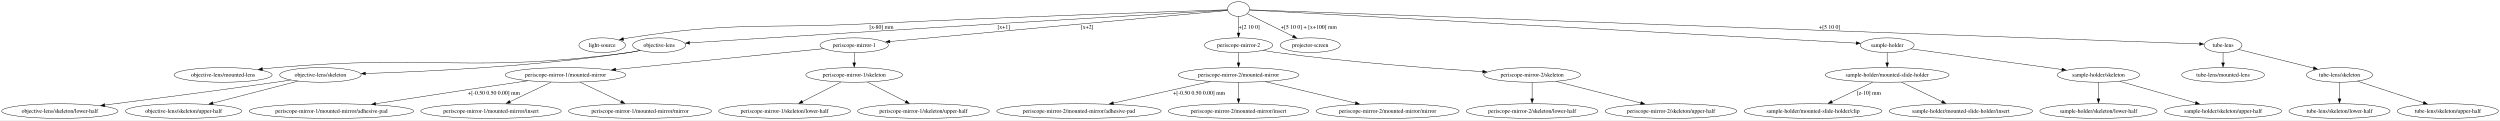
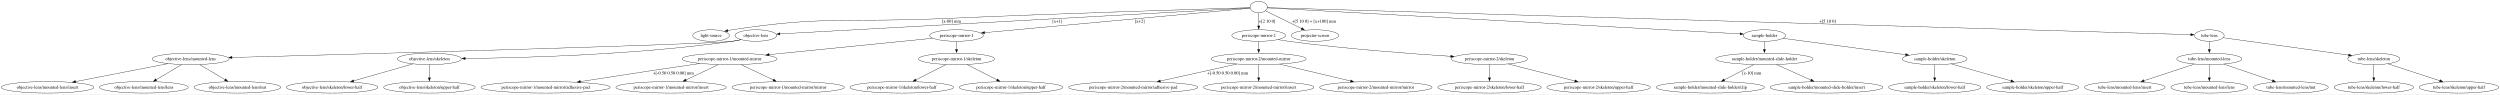
- <svg xmlns="http://www.w3.org/2000/svg" width="6140pt" height="295pt" viewBox="0.00 0.00 6140.17 294.60">
+ <svg xmlns="http://www.w3.org/2000/svg" width="7811pt" height="295pt" viewBox="0.00 0.00 7810.79 294.60">
  <g id="graph0" class="graph" transform="scale(1 1) rotate(0) translate(4 290.6)">
-     <polygon fill="white" stroke="none" points="-4,4 -4,-290.6 6136.17,-290.6 6136.17,4 -4,4" />
+     <polygon fill="white" stroke="none" points="-4,4 -4,-290.6 7806.79,-290.6 7806.79,4 -4,4" />
    <g id="node1" class="node">
-       <ellipse fill="none" stroke="black" cx="3037.97" cy="-268.6" rx="27" ry="18" />
+       <ellipse fill="none" stroke="black" cx="3928.59" cy="-268.6" rx="27" ry="18" />
    </g>
    <g id="node2" class="node">
-       <ellipse fill="none" stroke="black" cx="1474.97" cy="-179.8" rx="57.16" ry="18" />
-       <text text-anchor="middle" x="1474.97" y="-175.6" font-family="Times,serif" font-size="14.00">light-source</text>
+       <ellipse fill="none" stroke="black" cx="2217.59" cy="-179.8" rx="57.16" ry="18" />
+       <text text-anchor="middle" x="2217.59" y="-175.6" font-family="Times,serif" font-size="14.00">light-source</text>
    </g>
    <g id="edge1" class="edge">
-       <path fill="none" stroke="black" d="M3010.87,-266.76C2901.03,-263.29 2478.25,-249.56 2130.7,-232.6 1868.45,-219.81 1800.36,-238.47 1540.97,-197.8 1536.36,-197.08 1531.62,-196.18 1526.87,-195.17" />
-       <polygon fill="black" stroke="black" points="1527.91,-191.81 1517.38,-192.99 1526.34,-198.64 1527.91,-191.81" />
-       <text text-anchor="middle" x="2160.83" y="-220" font-family="Times,serif" font-size="14.00">[x-80] mm</text>
+       <path fill="none" stroke="black" d="M3901.41,-266.82C3785.41,-263.44 3320.28,-249.5 2938.32,-232.6 2647.2,-219.72 2571.61,-242.1 2283.59,-197.8 2278.98,-197.09 2274.23,-196.2 2269.49,-195.2" />
+       <polygon fill="black" stroke="black" points="2270.52,-191.84 2259.99,-193.03 2268.96,-198.67 2270.52,-191.84" />
+       <text text-anchor="middle" x="2968.46" y="-220" font-family="Times,serif" font-size="14.00">[x-80] mm</text>
    </g>
    <g id="node3" class="node">
-       <ellipse fill="none" stroke="black" cx="1614.97" cy="-179.8" rx="65.2" ry="18" />
-       <text text-anchor="middle" x="1614.97" y="-175.6" font-family="Times,serif" font-size="14.00">objective-lens</text>
+       <ellipse fill="none" stroke="black" cx="2357.59" cy="-179.8" rx="65.2" ry="18" />
+       <text text-anchor="middle" x="2357.59" y="-175.6" font-family="Times,serif" font-size="14.00">objective-lens</text>
    </g>
    <g id="edge2" class="edge">
-       <path fill="none" stroke="black" d="M3010.81,-266.03C2926.81,-261.15 2663.69,-245.83 2445.75,-232.6 2166.61,-215.65 1834.78,-194.73 1689.41,-185.52" />
-       <polygon fill="black" stroke="black" points="1689.73,-182.04 1679.53,-184.9 1689.28,-189.02 1689.73,-182.04" />
-       <text text-anchor="middle" x="2461.36" y="-220" font-family="Times,serif" font-size="14.00">[x+1]</text>
+       <path fill="none" stroke="black" d="M3901.65,-266.11C3723.85,-256.29 2717.28,-200.67 2432.59,-184.94" />
+       <polygon fill="black" stroke="black" points="2432.86,-181.45 2422.69,-184.4 2432.48,-188.44 2432.86,-181.45" />
+       <text text-anchor="middle" x="3299.41" y="-220" font-family="Times,serif" font-size="14.00">[x+1]</text>
+     </g>
+     <g id="node11" class="node">
+       <ellipse fill="none" stroke="black" cx="2984.59" cy="-179.8" rx="83.97" ry="18" />
+       <text text-anchor="middle" x="2984.59" y="-175.6" font-family="Times,serif" font-size="14.00">periscope-mirror-1</text>
+     </g>
+     <g id="edge3" class="edge">
+       <path fill="none" stroke="black" d="M3901.86,-265.14C3780.31,-253.97 3276.9,-207.68 3071.97,-188.83" />
+       <polygon fill="black" stroke="black" points="3072.45,-185.36 3062.18,-187.93 3071.81,-192.34 3072.45,-185.36" />
+       <text text-anchor="middle" x="3556.75" y="-220" font-family="Times,serif" font-size="14.00">[x+2]</text>
+     </g>
+     <g id="node19" class="node">
+       <ellipse fill="none" stroke="black" cx="3928.59" cy="-179.8" rx="83.97" ry="18" />
+       <text text-anchor="middle" x="3928.59" y="-175.6" font-family="Times,serif" font-size="14.00">periscope-mirror-2</text>
+     </g>
+     <g id="edge4" class="edge">
+       <path fill="none" stroke="black" d="M3928.59,-250.45C3928.59,-238.76 3928.59,-222.99 3928.59,-209.42" />
+       <polygon fill="black" stroke="black" points="3932.09,-209.72 3928.59,-199.72 3925.09,-209.72 3932.09,-209.72" />
+       <text text-anchor="middle" x="3954.7" y="-220" font-family="Times,serif" font-size="14.00">+[2 10 0]</text>
+     </g>
+     <g id="node27" class="node">
+       <ellipse fill="none" stroke="black" cx="4104.59" cy="-179.8" rx="73.77" ry="18" />
+       <text text-anchor="middle" x="4104.59" y="-175.6" font-family="Times,serif" font-size="14.00">projector-screen</text>
+     </g>
+     <g id="edge5" class="edge">
+       <path fill="none" stroke="black" d="M3949.82,-257.13C3977.69,-243.38 4027.26,-218.94 4062.79,-201.41" />
+       <polygon fill="black" stroke="black" points="4064.09,-204.68 4071.51,-197.11 4060.99,-198.4 4064.09,-204.68" />
+       <text text-anchor="middle" x="4101.16" y="-220" font-family="Times,serif" font-size="14.00">+[5 10 0] + [x+100] mm</text>
+     </g>
+     <g id="node28" class="node">
+       <ellipse fill="none" stroke="black" cx="5508.59" cy="-179.8" rx="66.28" ry="18" />
+       <text text-anchor="middle" x="5508.59" y="-175.6" font-family="Times,serif" font-size="14.00">sample-holder</text>
+     </g>
+     <g id="edge6" class="edge">
+       <path fill="none" stroke="black" d="M3955.68,-266.11C4134.49,-256.29 5146.7,-200.68 5433.1,-184.95" />
+       <polygon fill="black" stroke="black" points="5432.88,-188.46 5442.67,-184.42 5432.49,-181.48 5432.88,-188.46" />
+     </g>
+     <g id="node35" class="node">
+       <ellipse fill="none" stroke="black" cx="6898.59" cy="-179.8" rx="46.43" ry="18" />
+       <text text-anchor="middle" x="6898.59" y="-175.6" font-family="Times,serif" font-size="14.00">tube-lens</text>
+     </g>
+     <g id="edge7" class="edge">
+       <path fill="none" stroke="black" d="M3955.63,-266.81C4226.67,-258.89 6451.99,-193.85 6840.76,-182.49" />
+       <polygon fill="black" stroke="black" points="6840.84,-185.99 6850.73,-182.2 6840.63,-178.99 6840.84,-185.99" />
+       <text text-anchor="middle" x="5705.71" y="-220" font-family="Times,serif" font-size="14.00">+[5 10 0]</text>
+     </g>
+     <g id="node4" class="node">
+       <ellipse fill="none" stroke="black" cx="591.59" cy="-106.8" rx="120.45" ry="18" />
+       <text text-anchor="middle" x="591.59" y="-102.6" font-family="Times,serif" font-size="14.00">objective-lens/mounted-lens</text>
+     </g>
+     <g id="edge8" class="edge">
+       <path fill="none" stroke="black" d="M2311.26,-166.71C2302.14,-164.74 2292.61,-162.97 2283.59,-161.8 2206.56,-151.82 1102.69,-121.49 720.61,-111.23" />
+       <polygon fill="black" stroke="black" points="720.85,-107.74 710.76,-110.97 720.66,-114.74 720.85,-107.74" />
    </g>
    <g id="node8" class="node">
-       <ellipse fill="none" stroke="black" cx="2093.97" cy="-179.8" rx="83.97" ry="18" />
-       <text text-anchor="middle" x="2093.97" y="-175.6" font-family="Times,serif" font-size="14.00">periscope-mirror-1</text>
-     </g>
-     <g id="edge3" class="edge">
-       <path fill="none" stroke="black" d="M3011.23,-265.14C2889.69,-253.97 2386.28,-207.68 2181.34,-188.83" />
-       <polygon fill="black" stroke="black" points="2181.83,-185.36 2171.55,-187.93 2181.19,-192.34 2181.83,-185.36" />
-       <text text-anchor="middle" x="2666.13" y="-220" font-family="Times,serif" font-size="14.00">[x+2]</text>
+       <ellipse fill="none" stroke="black" cx="1337.59" cy="-106.8" rx="100.07" ry="18" />
+       <text text-anchor="middle" x="1337.59" y="-102.6" font-family="Times,serif" font-size="14.00">objective-lens/skeleton</text>
+     </g>
+     <g id="edge9" class="edge">
+       <path fill="none" stroke="black" d="M2310.84,-166.81C2301.84,-164.86 2292.46,-163.06 2283.59,-161.8 1984.19,-119.18 1626.95,-109.92 1449.34,-108.09" />
+       <polygon fill="black" stroke="black" points="1449.45,-104.59 1439.42,-108 1449.38,-111.59 1449.45,-104.59" />
+     </g>
+     <g id="node5" class="node">
+       <ellipse fill="none" stroke="black" cx="144.59" cy="-18" rx="144.59" ry="18" />
+       <text text-anchor="middle" x="144.59" y="-13.8" font-family="Times,serif" font-size="14.00">objective-lens/mounted-lens/insert</text>
+     </g>
+     <g id="edge10" class="edge">
+       <path fill="none" stroke="black" d="M520.27,-91.95C441.83,-76.72 315.78,-52.24 231.59,-35.9" />
+       <polygon fill="black" stroke="black" points="232.49,-32.5 222,-34.03 231.15,-39.37 232.49,-32.5" />
+     </g>
+     <g id="node6" class="node">
+       <ellipse fill="none" stroke="black" cx="445.59" cy="-18" rx="138.69" ry="18" />
+       <text text-anchor="middle" x="445.59" y="-13.8" font-family="Times,serif" font-size="14.00">objective-lens/mounted-lens/lens</text>
+     </g>
+     <g id="edge11" class="edge">
+       <path fill="none" stroke="black" d="M563.09,-88.86C540.48,-75.42 508.66,-56.5 483.83,-41.74" />
+       <polygon fill="black" stroke="black" points="485.7,-38.77 475.31,-36.67 482.12,-44.79 485.7,-38.77" />
+     </g>
+     <g id="node7" class="node">
+       <ellipse fill="none" stroke="black" cx="737.59" cy="-18" rx="135.47" ry="18" />
+       <text text-anchor="middle" x="737.59" y="-13.8" font-family="Times,serif" font-size="14.00">objective-lens/mounted-lens/nut</text>
+     </g>
+     <g id="edge12" class="edge">
+       <path fill="none" stroke="black" d="M620.08,-88.86C642.7,-75.42 674.52,-56.5 699.34,-41.74" />
+       <polygon fill="black" stroke="black" points="701.06,-44.79 707.86,-36.67 697.48,-38.77 701.06,-44.79" />
+     </g>
+     <g id="node9" class="node">
+       <ellipse fill="none" stroke="black" cx="1033.59" cy="-18" rx="142.97" ry="18" />
+       <text text-anchor="middle" x="1033.59" y="-13.8" font-family="Times,serif" font-size="14.00">objective-lens/skeleton/lower-half</text>
+     </g>
+     <g id="edge13" class="edge">
+       <path fill="none" stroke="black" d="M1285.67,-90.98C1234.56,-76.38 1156.27,-54.03 1100.51,-38.11" />
+       <polygon fill="black" stroke="black" points="1101.7,-34.81 1091.13,-35.43 1099.78,-41.54 1101.7,-34.81" />
+     </g>
+     <g id="node10" class="node">
+       <ellipse fill="none" stroke="black" cx="1337.59" cy="-18" rx="142.97" ry="18" />
+       <text text-anchor="middle" x="1337.59" y="-13.8" font-family="Times,serif" font-size="14.00">objective-lens/skeleton/upper-half</text>
+     </g>
+     <g id="edge14" class="edge">
+       <path fill="none" stroke="black" d="M1337.59,-88.65C1337.59,-76.96 1337.59,-61.19 1337.59,-47.62" />
+       <polygon fill="black" stroke="black" points="1341.09,-47.92 1337.59,-37.92 1334.09,-47.92 1341.09,-47.92" />
+     </g>
+     <g id="node12" class="node">
+       <ellipse fill="none" stroke="black" cx="2275.59" cy="-106.8" rx="148.33" ry="18" />
+       <text text-anchor="middle" x="2275.59" y="-102.6" font-family="Times,serif" font-size="14.00">periscope-mirror-1/mounted-mirror</text>
+     </g>
+     <g id="edge15" class="edge">
+       <path fill="none" stroke="black" d="M2909.72,-171.3C2787.95,-159.11 2545.81,-134.86 2398.52,-120.11" />
+       <polygon fill="black" stroke="black" points="2399.01,-116.64 2388.71,-119.13 2398.31,-123.61 2399.01,-116.64" />
    </g>
    <g id="node16" class="node">
-       <ellipse fill="none" stroke="black" cx="3037.97" cy="-179.8" rx="83.97" ry="18" />
-       <text text-anchor="middle" x="3037.97" y="-175.6" font-family="Times,serif" font-size="14.00">periscope-mirror-2</text>
-     </g>
-     <g id="edge4" class="edge">
-       <path fill="none" stroke="black" d="M3037.97,-250.45C3037.97,-238.76 3037.97,-222.99 3037.97,-209.42" />
-       <polygon fill="black" stroke="black" points="3041.47,-209.72 3037.97,-199.72 3034.47,-209.72 3041.47,-209.72" />
-       <text text-anchor="middle" x="3064.08" y="-220" font-family="Times,serif" font-size="14.00">+[2 10 0]</text>
+       <ellipse fill="none" stroke="black" cx="2984.59" cy="-106.8" rx="118.83" ry="18" />
+       <text text-anchor="middle" x="2984.59" y="-102.6" font-family="Times,serif" font-size="14.00">periscope-mirror-1/skeleton</text>
+     </g>
+     <g id="edge16" class="edge">
+       <path fill="none" stroke="black" d="M2984.59,-161.61C2984.59,-154.03 2984.59,-144.9 2984.59,-136.34" />
+       <polygon fill="black" stroke="black" points="2988.09,-136.34 2984.59,-126.34 2981.09,-136.34 2988.09,-136.34" />
+     </g>
+     <g id="node13" class="node">
+       <ellipse fill="none" stroke="black" cx="1700.59" cy="-18" rx="201.96" ry="18" />
+       <text text-anchor="middle" x="1700.59" y="-13.8" font-family="Times,serif" font-size="14.00">periscope-mirror-1/mounted-mirror/adhesive-pad</text>
+     </g>
+     <g id="edge17" class="edge">
+       <path fill="none" stroke="black" d="M2182.52,-92.39C2138.12,-85.95 2084.27,-78.06 2035.93,-70.8 1960.07,-59.4 1874.62,-46.2 1808.96,-35.97" />
+       <polygon fill="black" stroke="black" points="1809.69,-32.54 1799.27,-34.46 1808.61,-39.46 1809.69,-32.54" />
+       <text text-anchor="middle" x="2099.76" y="-58.2" font-family="Times,serif" font-size="14.00">+[-0.50 0.50 0.00] mm</text>
+     </g>
+     <g id="node14" class="node">
+       <ellipse fill="none" stroke="black" cx="2092.59" cy="-18" rx="172.47" ry="18" />
+       <text text-anchor="middle" x="2092.59" y="-13.8" font-family="Times,serif" font-size="14.00">periscope-mirror-1/mounted-mirror/insert</text>
+     </g>
+     <g id="edge18" class="edge">
+       <path fill="none" stroke="black" d="M2239.87,-88.86C2210.99,-75.16 2170.13,-55.78 2138.77,-40.9" />
+       <polygon fill="black" stroke="black" points="2140.43,-37.82 2129.9,-36.7 2137.43,-44.14 2140.43,-37.82" />
+     </g>
+     <g id="node15" class="node">
+       <ellipse fill="none" stroke="black" cx="2458.59" cy="-18" rx="175.69" ry="18" />
+       <text text-anchor="middle" x="2458.59" y="-13.8" font-family="Times,serif" font-size="14.00">periscope-mirror-1/mounted-mirror/mirror</text>
+     </g>
+     <g id="edge19" class="edge">
+       <path fill="none" stroke="black" d="M2311.31,-88.86C2340.18,-75.16 2381.05,-55.78 2412.41,-40.9" />
+       <polygon fill="black" stroke="black" points="2413.74,-44.14 2421.28,-36.7 2410.74,-37.82 2413.74,-44.14" />
+     </g>
+     <g id="node17" class="node">
+       <ellipse fill="none" stroke="black" cx="2813.59" cy="-18" rx="161.73" ry="18" />
+       <text text-anchor="middle" x="2813.59" y="-13.8" font-family="Times,serif" font-size="14.00">periscope-mirror-1/skeleton/lower-half</text>
+     </g>
+     <g id="edge20" class="edge">
+       <path fill="none" stroke="black" d="M2951.62,-89.06C2924.7,-75.4 2886.45,-55.99 2857.04,-41.06" />
+       <polygon fill="black" stroke="black" points="2858.89,-38.07 2848.39,-36.67 2855.72,-44.31 2858.89,-38.07" />
+     </g>
+     <g id="node18" class="node">
+       <ellipse fill="none" stroke="black" cx="3154.59" cy="-18" rx="161.73" ry="18" />
+       <text text-anchor="middle" x="3154.59" y="-13.8" font-family="Times,serif" font-size="14.00">periscope-mirror-1/skeleton/upper-half</text>
+     </g>
+     <g id="edge21" class="edge">
+       <path fill="none" stroke="black" d="M3017.37,-89.06C3044.12,-75.4 3082.15,-55.99 3111.39,-41.06" />
+       <polygon fill="black" stroke="black" points="3112.67,-44.33 3119.98,-36.67 3109.49,-38.1 3112.67,-44.33" />
+     </g>
+     <g id="node20" class="node">
+       <ellipse fill="none" stroke="black" cx="3928.59" cy="-106.8" rx="148.33" ry="18" />
+       <text text-anchor="middle" x="3928.59" y="-102.6" font-family="Times,serif" font-size="14.00">periscope-mirror-2/mounted-mirror</text>
+     </g>
+     <g id="edge22" class="edge">
+       <path fill="none" stroke="black" d="M3928.59,-161.61C3928.59,-154.03 3928.59,-144.9 3928.59,-136.34" />
+       <polygon fill="black" stroke="black" points="3932.09,-136.34 3928.59,-126.34 3925.09,-136.34 3932.09,-136.34" />
    </g>
    <g id="node24" class="node">
-       <ellipse fill="none" stroke="black" cx="3213.97" cy="-179.8" rx="73.77" ry="18" />
-       <text text-anchor="middle" x="3213.97" y="-175.6" font-family="Times,serif" font-size="14.00">projector-screen</text>
-     </g>
-     <g id="edge5" class="edge">
-       <path fill="none" stroke="black" d="M3059.2,-257.13C3087.07,-243.38 3136.63,-218.94 3172.17,-201.41" />
-       <polygon fill="black" stroke="black" points="3173.47,-204.68 3180.89,-197.11 3170.37,-198.4 3173.47,-204.68" />
-       <text text-anchor="middle" x="3210.54" y="-220" font-family="Times,serif" font-size="14.00">+[5 10 0] + [x+100] mm</text>
+       <ellipse fill="none" stroke="black" cx="4649.59" cy="-106.8" rx="118.83" ry="18" />
+       <text text-anchor="middle" x="4649.59" y="-102.6" font-family="Times,serif" font-size="14.00">periscope-mirror-2/skeleton</text>
+     </g>
+     <g id="edge23" class="edge">
+       <path fill="none" stroke="black" d="M3988.99,-166.9C3999.81,-165.01 4011.01,-163.22 4021.59,-161.8 4197.28,-138.24 4402.07,-122.88 4528.79,-114.77" />
+       <polygon fill="black" stroke="black" points="4528.78,-118.28 4538.54,-114.15 4528.34,-111.29 4528.78,-118.28" />
+     </g>
+     <g id="node21" class="node">
+       <ellipse fill="none" stroke="black" cx="3536.59" cy="-18" rx="201.96" ry="18" />
+       <text text-anchor="middle" x="3536.59" y="-13.8" font-family="Times,serif" font-size="14.00">periscope-mirror-2/mounted-mirror/adhesive-pad</text>
+     </g>
+     <g id="edge24" class="edge">
+       <path fill="none" stroke="black" d="M3859.41,-90.48C3792.85,-75.74 3692.11,-53.44 3620.9,-37.67" />
+       <polygon fill="black" stroke="black" points="3621.73,-34.27 3611.21,-35.52 3620.21,-41.1 3621.73,-34.27" />
+       <text text-anchor="middle" x="3831.53" y="-58.2" font-family="Times,serif" font-size="14.00">+[-0.50 0.50 0.00] mm</text>
+     </g>
+     <g id="node22" class="node">
+       <ellipse fill="none" stroke="black" cx="3928.59" cy="-18" rx="172.47" ry="18" />
+       <text text-anchor="middle" x="3928.59" y="-13.8" font-family="Times,serif" font-size="14.00">periscope-mirror-2/mounted-mirror/insert</text>
+     </g>
+     <g id="edge25" class="edge">
+       <path fill="none" stroke="black" d="M3928.59,-88.65C3928.59,-76.96 3928.59,-61.19 3928.59,-47.62" />
+       <polygon fill="black" stroke="black" points="3932.09,-47.92 3928.59,-37.92 3925.09,-47.92 3932.09,-47.92" />
+     </g>
+     <g id="node23" class="node">
+       <ellipse fill="none" stroke="black" cx="4294.59" cy="-18" rx="175.69" ry="18" />
+       <text text-anchor="middle" x="4294.59" y="-13.8" font-family="Times,serif" font-size="14.00">periscope-mirror-2/mounted-mirror/mirror</text>
+     </g>
+     <g id="edge26" class="edge">
+       <path fill="none" stroke="black" d="M3994.02,-90.28C4056.12,-75.55 4149.55,-53.4 4215.73,-37.7" />
+       <polygon fill="black" stroke="black" points="4216.54,-41.11 4225.46,-35.39 4214.92,-34.3 4216.54,-41.11" />
    </g>
    <g id="node25" class="node">
-       <ellipse fill="none" stroke="black" cx="4630.97" cy="-179.8" rx="66.28" ry="18" />
-       <text text-anchor="middle" x="4630.97" y="-175.6" font-family="Times,serif" font-size="14.00">sample-holder</text>
-     </g>
-     <g id="edge6" class="edge">
-       <path fill="none" stroke="black" d="M3064.95,-266.13C3244.39,-256.35 4266.89,-200.64 4555.26,-184.92" />
-       <polygon fill="black" stroke="black" points="4555.12,-188.44 4564.91,-184.4 4554.74,-181.45 4555.12,-188.44" />
+       <ellipse fill="none" stroke="black" cx="4649.59" cy="-18" rx="161.73" ry="18" />
+       <text text-anchor="middle" x="4649.59" y="-13.8" font-family="Times,serif" font-size="14.00">periscope-mirror-2/skeleton/lower-half</text>
+     </g>
+     <g id="edge27" class="edge">
+       <path fill="none" stroke="black" d="M4649.59,-88.65C4649.59,-76.96 4649.59,-61.19 4649.59,-47.62" />
+       <polygon fill="black" stroke="black" points="4653.09,-47.92 4649.59,-37.92 4646.09,-47.92 4653.09,-47.92" />
+     </g>
+     <g id="node26" class="node">
+       <ellipse fill="none" stroke="black" cx="4990.59" cy="-18" rx="161.73" ry="18" />
+       <text text-anchor="middle" x="4990.59" y="-13.8" font-family="Times,serif" font-size="14.00">periscope-mirror-2/skeleton/upper-half</text>
+     </g>
+     <g id="edge28" class="edge">
+       <path fill="none" stroke="black" d="M4708.6,-90.78C4766.32,-76.09 4854.41,-53.66 4916.75,-37.8" />
+       <polygon fill="black" stroke="black" points="4917.39,-41.24 4926.22,-35.39 4915.66,-34.46 4917.39,-41.24" />
+     </g>
+     <g id="node29" class="node">
+       <ellipse fill="none" stroke="black" cx="5508.59" cy="-106.8" rx="152.09" ry="18" />
+       <text text-anchor="middle" x="5508.59" y="-102.6" font-family="Times,serif" font-size="14.00">sample-holder/mounted-slide-holder</text>
+     </g>
+     <g id="edge29" class="edge">
+       <path fill="none" stroke="black" d="M5508.59,-161.61C5508.59,-154.03 5508.59,-144.9 5508.59,-136.34" />
+       <polygon fill="black" stroke="black" points="5512.09,-136.34 5508.59,-126.34 5505.09,-136.34 5512.09,-136.34" />
    </g>
    <g id="node32" class="node">
-       <ellipse fill="none" stroke="black" cx="5455.97" cy="-179.8" rx="46.43" ry="18" />
-       <text text-anchor="middle" x="5455.97" y="-175.6" font-family="Times,serif" font-size="14.00">tube-lens</text>
-     </g>
-     <g id="edge7" class="edge">
-       <path fill="none" stroke="black" d="M3065.12,-266.63C3304.77,-258.02 5057.78,-195.09 5398.63,-182.86" />
-       <polygon fill="black" stroke="black" points="5398.54,-186.36 5408.41,-182.51 5398.29,-179.37 5398.54,-186.36" />
-       <text text-anchor="middle" x="4489.65" y="-220" font-family="Times,serif" font-size="14.00">+[5 10 0]</text>
-     </g>
-     <g id="node4" class="node">
-       <ellipse fill="none" stroke="black" cx="543.97" cy="-106.8" rx="120.45" ry="18" />
-       <text text-anchor="middle" x="543.97" y="-102.6" font-family="Times,serif" font-size="14.00">objective-lens/mounted-lens</text>
-     </g>
-     <g id="edge8" class="edge">
-       <path fill="none" stroke="black" d="M1568.62,-166.79C1559.51,-164.81 1549.98,-163.02 1540.97,-161.8 1158.75,-110.18 1058.21,-158.06 673.97,-124.8 663,-123.85 651.53,-122.65 640.15,-121.33" />
-       <polygon fill="black" stroke="black" points="640.66,-117.87 630.32,-120.16 639.83,-124.82 640.66,-117.87" />
-     </g>
-     <g id="node5" class="node">
-       <ellipse fill="none" stroke="black" cx="782.97" cy="-106.8" rx="100.07" ry="18" />
-       <text text-anchor="middle" x="782.97" y="-102.6" font-family="Times,serif" font-size="14.00">objective-lens/skeleton</text>
-     </g>
-     <g id="edge9" class="edge">
-       <path fill="none" stroke="black" d="M1568.2,-166.91C1559.21,-164.95 1549.83,-163.13 1540.97,-161.8 1312.23,-127.59 1041.31,-114.91 893.24,-110.32" />
-       <polygon fill="black" stroke="black" points="893.54,-106.82 883.44,-110.02 893.32,-113.82 893.54,-106.82" />
-     </g>
-     <g id="node6" class="node">
-       <ellipse fill="none" stroke="black" cx="142.97" cy="-18" rx="142.97" ry="18" />
-       <text text-anchor="middle" x="142.97" y="-13.8" font-family="Times,serif" font-size="14.00">objective-lens/skeleton/lower-half</text>
-     </g>
-     <g id="edge10" class="edge">
-       <path fill="none" stroke="black" d="M709.63,-94.23C697.39,-92.37 684.83,-90.5 672.97,-88.8 527.89,-68.04 360.13,-46.33 252.87,-32.75" />
-       <polygon fill="black" stroke="black" points="253.58,-29.31 243.22,-31.52 252.7,-36.25 253.58,-29.31" />
-     </g>
-     <g id="node7" class="node">
-       <ellipse fill="none" stroke="black" cx="446.97" cy="-18" rx="142.97" ry="18" />
-       <text text-anchor="middle" x="446.97" y="-13.8" font-family="Times,serif" font-size="14.00">objective-lens/skeleton/upper-half</text>
-     </g>
-     <g id="edge11" class="edge">
-       <path fill="none" stroke="black" d="M727.48,-91.47C670.34,-76.7 581.04,-53.64 518.59,-37.5" />
-       <polygon fill="black" stroke="black" points="519.67,-34.17 509.11,-35.05 517.92,-40.95 519.67,-34.17" />
-     </g>
-     <g id="node9" class="node">
-       <ellipse fill="none" stroke="black" cx="1384.97" cy="-106.8" rx="148.33" ry="18" />
-       <text text-anchor="middle" x="1384.97" y="-102.6" font-family="Times,serif" font-size="14.00">periscope-mirror-1/mounted-mirror</text>
-     </g>
-     <g id="edge12" class="edge">
-       <path fill="none" stroke="black" d="M2019.1,-171.3C1897.33,-159.11 1655.19,-134.86 1507.89,-120.11" />
-       <polygon fill="black" stroke="black" points="1508.38,-116.64 1498.08,-119.13 1507.69,-123.61 1508.38,-116.64" />
-     </g>
-     <g id="node13" class="node">
-       <ellipse fill="none" stroke="black" cx="2093.97" cy="-106.8" rx="118.83" ry="18" />
-       <text text-anchor="middle" x="2093.97" y="-102.6" font-family="Times,serif" font-size="14.00">periscope-mirror-1/skeleton</text>
-     </g>
-     <g id="edge13" class="edge">
-       <path fill="none" stroke="black" d="M2093.97,-161.61C2093.97,-154.03 2093.97,-144.9 2093.97,-136.34" />
-       <polygon fill="black" stroke="black" points="2097.47,-136.34 2093.97,-126.34 2090.47,-136.34 2097.47,-136.34" />
-     </g>
-     <g id="node10" class="node">
-       <ellipse fill="none" stroke="black" cx="809.97" cy="-18" rx="201.96" ry="18" />
-       <text text-anchor="middle" x="809.97" y="-13.8" font-family="Times,serif" font-size="14.00">periscope-mirror-1/mounted-mirror/adhesive-pad</text>
-     </g>
-     <g id="edge14" class="edge">
-       <path fill="none" stroke="black" d="M1291.9,-92.39C1247.5,-85.95 1193.64,-78.06 1145.3,-70.8 1069.45,-59.4 984,-46.2 918.34,-35.97" />
-       <polygon fill="black" stroke="black" points="919.06,-32.54 908.65,-34.46 917.99,-39.46 919.06,-32.54" />
-       <text text-anchor="middle" x="1209.14" y="-58.2" font-family="Times,serif" font-size="14.00">+[-0.50 0.50 0.00] mm</text>
-     </g>
-     <g id="node11" class="node">
-       <ellipse fill="none" stroke="black" cx="1201.97" cy="-18" rx="172.47" ry="18" />
-       <text text-anchor="middle" x="1201.97" y="-13.8" font-family="Times,serif" font-size="14.00">periscope-mirror-1/mounted-mirror/insert</text>
-     </g>
-     <g id="edge15" class="edge">
-       <path fill="none" stroke="black" d="M1349.25,-88.86C1320.37,-75.16 1279.51,-55.78 1248.15,-40.9" />
-       <polygon fill="black" stroke="black" points="1249.81,-37.82 1239.27,-36.7 1246.81,-44.14 1249.81,-37.82" />
-     </g>
-     <g id="node12" class="node">
-       <ellipse fill="none" stroke="black" cx="1567.97" cy="-18" rx="175.69" ry="18" />
-       <text text-anchor="middle" x="1567.97" y="-13.8" font-family="Times,serif" font-size="14.00">periscope-mirror-1/mounted-mirror/mirror</text>
-     </g>
-     <g id="edge16" class="edge">
-       <path fill="none" stroke="black" d="M1420.68,-88.86C1449.56,-75.16 1490.42,-55.78 1521.79,-40.9" />
-       <polygon fill="black" stroke="black" points="1523.12,-44.14 1530.66,-36.7 1520.12,-37.82 1523.12,-44.14" />
-     </g>
-     <g id="node14" class="node">
-       <ellipse fill="none" stroke="black" cx="1922.97" cy="-18" rx="161.73" ry="18" />
-       <text text-anchor="middle" x="1922.97" y="-13.8" font-family="Times,serif" font-size="14.00">periscope-mirror-1/skeleton/lower-half</text>
-     </g>
-     <g id="edge17" class="edge">
-       <path fill="none" stroke="black" d="M2061,-89.06C2034.08,-75.4 1995.83,-55.99 1966.42,-41.06" />
-       <polygon fill="black" stroke="black" points="1968.27,-38.07 1957.77,-36.67 1965.1,-44.31 1968.27,-38.07" />
-     </g>
-     <g id="node15" class="node">
-       <ellipse fill="none" stroke="black" cx="2263.97" cy="-18" rx="161.73" ry="18" />
-       <text text-anchor="middle" x="2263.97" y="-13.8" font-family="Times,serif" font-size="14.00">periscope-mirror-1/skeleton/upper-half</text>
-     </g>
-     <g id="edge18" class="edge">
-       <path fill="none" stroke="black" d="M2126.74,-89.06C2153.5,-75.4 2191.53,-55.99 2220.77,-41.06" />
-       <polygon fill="black" stroke="black" points="2222.05,-44.33 2229.36,-36.67 2218.86,-38.1 2222.05,-44.33" />
-     </g>
-     <g id="node17" class="node">
-       <ellipse fill="none" stroke="black" cx="3037.97" cy="-106.8" rx="148.33" ry="18" />
-       <text text-anchor="middle" x="3037.97" y="-102.6" font-family="Times,serif" font-size="14.00">periscope-mirror-2/mounted-mirror</text>
-     </g>
-     <g id="edge19" class="edge">
-       <path fill="none" stroke="black" d="M3037.97,-161.61C3037.97,-154.03 3037.97,-144.9 3037.97,-136.34" />
-       <polygon fill="black" stroke="black" points="3041.47,-136.34 3037.97,-126.34 3034.47,-136.34 3041.47,-136.34" />
-     </g>
-     <g id="node21" class="node">
-       <ellipse fill="none" stroke="black" cx="3758.97" cy="-106.8" rx="118.83" ry="18" />
-       <text text-anchor="middle" x="3758.97" y="-102.6" font-family="Times,serif" font-size="14.00">periscope-mirror-2/skeleton</text>
-     </g>
-     <g id="edge20" class="edge">
-       <path fill="none" stroke="black" d="M3098.37,-166.9C3109.19,-165.01 3120.39,-163.22 3130.97,-161.8 3306.66,-138.24 3511.45,-122.88 3638.17,-114.77" />
-       <polygon fill="black" stroke="black" points="3638.16,-118.28 3647.92,-114.15 3637.71,-111.29 3638.16,-118.28" />
-     </g>
-     <g id="node18" class="node">
-       <ellipse fill="none" stroke="black" cx="2645.97" cy="-18" rx="201.96" ry="18" />
-       <text text-anchor="middle" x="2645.97" y="-13.8" font-family="Times,serif" font-size="14.00">periscope-mirror-2/mounted-mirror/adhesive-pad</text>
-     </g>
-     <g id="edge21" class="edge">
-       <path fill="none" stroke="black" d="M2968.79,-90.48C2902.23,-75.74 2801.49,-53.44 2730.27,-37.67" />
-       <polygon fill="black" stroke="black" points="2731.11,-34.27 2720.59,-35.52 2729.59,-41.1 2731.11,-34.27" />
-       <text text-anchor="middle" x="2940.91" y="-58.2" font-family="Times,serif" font-size="14.00">+[-0.50 0.50 0.00] mm</text>
-     </g>
-     <g id="node19" class="node">
-       <ellipse fill="none" stroke="black" cx="3037.97" cy="-18" rx="172.47" ry="18" />
-       <text text-anchor="middle" x="3037.97" y="-13.8" font-family="Times,serif" font-size="14.00">periscope-mirror-2/mounted-mirror/insert</text>
-     </g>
-     <g id="edge22" class="edge">
-       <path fill="none" stroke="black" d="M3037.97,-88.65C3037.97,-76.96 3037.97,-61.19 3037.97,-47.62" />
-       <polygon fill="black" stroke="black" points="3041.47,-47.92 3037.97,-37.92 3034.47,-47.92 3041.47,-47.92" />
-     </g>
-     <g id="node20" class="node">
-       <ellipse fill="none" stroke="black" cx="3403.97" cy="-18" rx="175.69" ry="18" />
-       <text text-anchor="middle" x="3403.97" y="-13.8" font-family="Times,serif" font-size="14.00">periscope-mirror-2/mounted-mirror/mirror</text>
-     </g>
-     <g id="edge23" class="edge">
-       <path fill="none" stroke="black" d="M3103.4,-90.28C3165.5,-75.55 3258.93,-53.4 3325.11,-37.7" />
-       <polygon fill="black" stroke="black" points="3325.92,-41.11 3334.84,-35.39 3324.3,-34.3 3325.92,-41.11" />
-     </g>
-     <g id="node22" class="node">
-       <ellipse fill="none" stroke="black" cx="3758.97" cy="-18" rx="161.73" ry="18" />
-       <text text-anchor="middle" x="3758.97" y="-13.8" font-family="Times,serif" font-size="14.00">periscope-mirror-2/skeleton/lower-half</text>
-     </g>
-     <g id="edge24" class="edge">
-       <path fill="none" stroke="black" d="M3758.97,-88.65C3758.97,-76.96 3758.97,-61.19 3758.97,-47.62" />
-       <polygon fill="black" stroke="black" points="3762.47,-47.92 3758.97,-37.92 3755.47,-47.92 3762.47,-47.92" />
-     </g>
-     <g id="node23" class="node">
-       <ellipse fill="none" stroke="black" cx="4099.97" cy="-18" rx="161.73" ry="18" />
-       <text text-anchor="middle" x="4099.97" y="-13.8" font-family="Times,serif" font-size="14.00">periscope-mirror-2/skeleton/upper-half</text>
-     </g>
-     <g id="edge25" class="edge">
-       <path fill="none" stroke="black" d="M3817.97,-90.78C3875.7,-76.09 3963.78,-53.66 4026.12,-37.8" />
-       <polygon fill="black" stroke="black" points="4026.77,-41.24 4035.6,-35.39 4025.04,-34.46 4026.77,-41.24" />
-     </g>
-     <g id="node26" class="node">
-       <ellipse fill="none" stroke="black" cx="4630.97" cy="-106.8" rx="152.09" ry="18" />
-       <text text-anchor="middle" x="4630.97" y="-102.6" font-family="Times,serif" font-size="14.00">sample-holder/mounted-slide-holder</text>
-     </g>
-     <g id="edge26" class="edge">
-       <path fill="none" stroke="black" d="M4630.97,-161.61C4630.97,-154.03 4630.97,-144.9 4630.97,-136.34" />
-       <polygon fill="black" stroke="black" points="4634.47,-136.34 4630.97,-126.34 4627.47,-136.34 4634.47,-136.34" />
-     </g>
-     <g id="node29" class="node">
-       <ellipse fill="none" stroke="black" cx="5149.97" cy="-106.8" rx="101.14" ry="18" />
-       <text text-anchor="middle" x="5149.97" y="-102.6" font-family="Times,serif" font-size="14.00">sample-holder/skeleton</text>
-     </g>
-     <g id="edge27" class="edge">
-       <path fill="none" stroke="black" d="M4689.24,-170.83C4779.56,-158.47 4954,-134.61 5060.4,-120.05" />
-       <polygon fill="black" stroke="black" points="5060.82,-123.53 5070.26,-118.7 5059.88,-116.59 5060.82,-123.53" />
-     </g>
-     <g id="node27" class="node">
-       <ellipse fill="none" stroke="black" cx="4448.97" cy="-18" rx="169.26" ry="18" />
-       <text text-anchor="middle" x="4448.97" y="-13.8" font-family="Times,serif" font-size="14.00">sample-holder/mounted-slide-holder/clip</text>
-     </g>
-     <g id="edge28" class="edge">
-       <path fill="none" stroke="black" d="M4595.44,-88.86C4566.72,-75.16 4526.08,-55.78 4494.89,-40.9" />
-       <polygon fill="black" stroke="black" points="4496.61,-37.84 4486.08,-36.7 4493.6,-44.16 4496.61,-37.84" />
-       <text text-anchor="middle" x="4586.01" y="-58.2" font-family="Times,serif" font-size="14.00">[z-10] mm</text>
-     </g>
-     <g id="node28" class="node">
-       <ellipse fill="none" stroke="black" cx="4811.97" cy="-18" rx="176.23" ry="18" />
-       <text text-anchor="middle" x="4811.97" y="-13.8" font-family="Times,serif" font-size="14.00">sample-holder/mounted-slide-holder/insert</text>
-     </g>
-     <g id="edge29" class="edge">
-       <path fill="none" stroke="black" d="M4666.29,-88.86C4694.86,-75.16 4735.27,-55.78 4766.29,-40.9" />
-       <polygon fill="black" stroke="black" points="4767.55,-44.18 4775.05,-36.7 4764.52,-37.87 4767.55,-44.18" />
+       <ellipse fill="none" stroke="black" cx="6040.59" cy="-106.8" rx="101.14" ry="18" />
+       <text text-anchor="middle" x="6040.59" y="-102.6" font-family="Times,serif" font-size="14.00">sample-holder/skeleton</text>
+     </g>
+     <g id="edge30" class="edge">
+       <path fill="none" stroke="black" d="M5567.04,-171C5659.59,-158.65 5840.55,-134.5 5950,-119.89" />
+       <polygon fill="black" stroke="black" points="5950.4,-123.37 5959.85,-118.58 5949.47,-116.43 5950.4,-123.37" />
    </g>
    <g id="node30" class="node">
-       <ellipse fill="none" stroke="black" cx="5149.97" cy="-18" rx="144.04" ry="18" />
-       <text text-anchor="middle" x="5149.97" y="-13.8" font-family="Times,serif" font-size="14.00">sample-holder/skeleton/lower-half</text>
-     </g>
-     <g id="edge30" class="edge">
-       <path fill="none" stroke="black" d="M5149.97,-88.65C5149.97,-76.96 5149.97,-61.19 5149.97,-47.62" />
-       <polygon fill="black" stroke="black" points="5153.47,-47.92 5149.97,-37.92 5146.47,-47.92 5153.47,-47.92" />
+       <ellipse fill="none" stroke="black" cx="5339.59" cy="-18" rx="169.26" ry="18" />
+       <text text-anchor="middle" x="5339.59" y="-13.8" font-family="Times,serif" font-size="14.00">sample-holder/mounted-slide-holder/clip</text>
+     </g>
+     <g id="edge31" class="edge">
+       <path fill="none" stroke="black" d="M5475.6,-88.86C5449.17,-75.28 5411.85,-56.12 5382.99,-41.29" />
+       <polygon fill="black" stroke="black" points="5384.62,-38.19 5374.13,-36.74 5381.42,-44.42 5384.62,-38.19" />
+       <text text-anchor="middle" x="5468.96" y="-58.2" font-family="Times,serif" font-size="14.00">[z-10] mm</text>
    </g>
    <g id="node31" class="node">
-       <ellipse fill="none" stroke="black" cx="5455.97" cy="-18" rx="144.04" ry="18" />
-       <text text-anchor="middle" x="5455.97" y="-13.8" font-family="Times,serif" font-size="14.00">sample-holder/skeleton/upper-half</text>
-     </g>
-     <g id="edge31" class="edge">
-       <path fill="none" stroke="black" d="M5202.22,-90.98C5253.67,-76.38 5332.48,-54.03 5388.61,-38.11" />
-       <polygon fill="black" stroke="black" points="5389.39,-41.52 5398.06,-35.43 5387.48,-34.79 5389.39,-41.52" />
+       <ellipse fill="none" stroke="black" cx="5702.59" cy="-18" rx="176.23" ry="18" />
+       <text text-anchor="middle" x="5702.59" y="-13.8" font-family="Times,serif" font-size="14.00">sample-holder/mounted-slide-holder/insert</text>
+     </g>
+     <g id="edge32" class="edge">
+       <path fill="none" stroke="black" d="M5545.99,-89.06C5576.79,-75.28 5620.68,-55.65 5654.16,-40.67" />
+       <polygon fill="black" stroke="black" points="5655.56,-43.88 5663.25,-36.6 5652.7,-37.49 5655.56,-43.88" />
    </g>
    <g id="node33" class="node">
-       <ellipse fill="none" stroke="black" cx="5455.97" cy="-106.8" rx="101.68" ry="18" />
-       <text text-anchor="middle" x="5455.97" y="-102.6" font-family="Times,serif" font-size="14.00">tube-lens/mounted-lens</text>
-     </g>
-     <g id="edge32" class="edge">
-       <path fill="none" stroke="black" d="M5455.97,-161.61C5455.97,-154.03 5455.97,-144.9 5455.97,-136.34" />
-       <polygon fill="black" stroke="black" points="5459.47,-136.34 5455.97,-126.34 5452.47,-136.34 5459.47,-136.34" />
+       <ellipse fill="none" stroke="black" cx="6040.59" cy="-18" rx="144.04" ry="18" />
+       <text text-anchor="middle" x="6040.59" y="-13.8" font-family="Times,serif" font-size="14.00">sample-holder/skeleton/lower-half</text>
+     </g>
+     <g id="edge33" class="edge">
+       <path fill="none" stroke="black" d="M6040.59,-88.65C6040.59,-76.96 6040.59,-61.19 6040.59,-47.62" />
+       <polygon fill="black" stroke="black" points="6044.09,-47.92 6040.59,-37.92 6037.09,-47.92 6044.09,-47.92" />
    </g>
    <g id="node34" class="node">
-       <ellipse fill="none" stroke="black" cx="5741.97" cy="-106.8" rx="81.3" ry="18" />
-       <text text-anchor="middle" x="5741.97" y="-102.6" font-family="Times,serif" font-size="14.00">tube-lens/skeleton</text>
-     </g>
-     <g id="edge33" class="edge">
-       <path fill="none" stroke="black" d="M5494.24,-169.3C5541.33,-157.61 5621.96,-137.59 5678.41,-123.58" />
-       <polygon fill="black" stroke="black" points="5679.02,-127.03 5687.89,-121.23 5677.34,-120.24 5679.02,-127.03" />
-     </g>
-     <g id="node35" class="node">
-       <ellipse fill="none" stroke="black" cx="5741.97" cy="-18" rx="124.2" ry="18" />
-       <text text-anchor="middle" x="5741.97" y="-13.8" font-family="Times,serif" font-size="14.00">tube-lens/skeleton/lower-half</text>
+       <ellipse fill="none" stroke="black" cx="6346.59" cy="-18" rx="144.04" ry="18" />
+       <text text-anchor="middle" x="6346.59" y="-13.8" font-family="Times,serif" font-size="14.00">sample-holder/skeleton/upper-half</text>
    </g>
    <g id="edge34" class="edge">
-       <path fill="none" stroke="black" d="M5741.97,-88.65C5741.97,-76.96 5741.97,-61.19 5741.97,-47.62" />
-       <polygon fill="black" stroke="black" points="5745.47,-47.92 5741.97,-37.92 5738.47,-47.92 5745.47,-47.92" />
+       <path fill="none" stroke="black" d="M6092.84,-90.98C6144.29,-76.38 6223.1,-54.03 6279.23,-38.11" />
+       <polygon fill="black" stroke="black" points="6280.02,-41.52 6288.68,-35.43 6278.11,-34.79 6280.02,-41.52" />
    </g>
    <g id="node36" class="node">
-       <ellipse fill="none" stroke="black" cx="6007.97" cy="-18" rx="124.2" ry="18" />
-       <text text-anchor="middle" x="6007.97" y="-13.8" font-family="Times,serif" font-size="14.00">tube-lens/skeleton/upper-half</text>
+       <ellipse fill="none" stroke="black" cx="6898.59" cy="-106.8" rx="101.68" ry="18" />
+       <text text-anchor="middle" x="6898.59" y="-102.6" font-family="Times,serif" font-size="14.00">tube-lens/mounted-lens</text>
    </g>
    <g id="edge35" class="edge">
-       <path fill="none" stroke="black" d="M5786.19,-91.37C5830.55,-76.89 5899.16,-54.5 5948.32,-38.46" />
-       <polygon fill="black" stroke="black" points="5949.26,-41.84 5957.68,-35.41 5947.09,-35.18 5949.26,-41.84" />
+       <path fill="none" stroke="black" d="M6898.59,-161.61C6898.59,-154.03 6898.59,-144.9 6898.59,-136.34" />
+       <polygon fill="black" stroke="black" points="6902.09,-136.34 6898.59,-126.34 6895.09,-136.34 6902.09,-136.34" />
+     </g>
+     <g id="node40" class="node">
+       <ellipse fill="none" stroke="black" cx="7412.59" cy="-106.8" rx="81.3" ry="18" />
+       <text text-anchor="middle" x="7412.59" y="-102.6" font-family="Times,serif" font-size="14.00">tube-lens/skeleton</text>
+     </g>
+     <g id="edge36" class="edge">
+       <path fill="none" stroke="black" d="M6941.97,-172.81C7028.58,-160.84 7224,-133.85 7333.84,-118.68" />
+       <polygon fill="black" stroke="black" points="7334.24,-122.16 7343.67,-117.32 7333.28,-115.22 7334.24,-122.16" />
+     </g>
+     <g id="node37" class="node">
+       <ellipse fill="none" stroke="black" cx="6634.59" cy="-18" rx="125.82" ry="18" />
+       <text text-anchor="middle" x="6634.59" y="-13.8" font-family="Times,serif" font-size="14.00">tube-lens/mounted-lens/insert</text>
+     </g>
+     <g id="edge37" class="edge">
+       <path fill="none" stroke="black" d="M6851.69,-90.38C6807.71,-75.92 6741.74,-54.23 6694.07,-38.56" />
+       <polygon fill="black" stroke="black" points="6695.31,-35.28 6684.72,-35.48 6693.12,-41.93 6695.31,-35.28" />
+     </g>
+     <g id="node38" class="node">
+       <ellipse fill="none" stroke="black" cx="6898.59" cy="-18" rx="119.92" ry="18" />
+       <text text-anchor="middle" x="6898.59" y="-13.8" font-family="Times,serif" font-size="14.00">tube-lens/mounted-lens/lens</text>
+     </g>
+     <g id="edge38" class="edge">
+       <path fill="none" stroke="black" d="M6898.59,-88.65C6898.59,-76.96 6898.59,-61.19 6898.59,-47.62" />
+       <polygon fill="black" stroke="black" points="6902.09,-47.92 6898.59,-37.92 6895.09,-47.92 6902.09,-47.92" />
+     </g>
+     <g id="node39" class="node">
+       <ellipse fill="none" stroke="black" cx="7153.59" cy="-18" rx="116.71" ry="18" />
+       <text text-anchor="middle" x="7153.59" y="-13.8" font-family="Times,serif" font-size="14.00">tube-lens/mounted-lens/nut</text>
+     </g>
+     <g id="edge39" class="edge">
+       <path fill="none" stroke="black" d="M6944.18,-90.28C6986.75,-75.79 7050.45,-54.11 7096.41,-38.46" />
+       <polygon fill="black" stroke="black" points="7097.33,-41.85 7105.67,-35.31 7095.07,-35.22 7097.33,-41.85" />
+     </g>
+     <g id="node41" class="node">
+       <ellipse fill="none" stroke="black" cx="7412.59" cy="-18" rx="124.2" ry="18" />
+       <text text-anchor="middle" x="7412.59" y="-13.8" font-family="Times,serif" font-size="14.00">tube-lens/skeleton/lower-half</text>
+     </g>
+     <g id="edge40" class="edge">
+       <path fill="none" stroke="black" d="M7412.59,-88.65C7412.59,-76.96 7412.59,-61.19 7412.59,-47.62" />
+       <polygon fill="black" stroke="black" points="7416.09,-47.92 7412.59,-37.92 7409.09,-47.92 7416.09,-47.92" />
+     </g>
+     <g id="node42" class="node">
+       <ellipse fill="none" stroke="black" cx="7678.59" cy="-18" rx="124.2" ry="18" />
+       <text text-anchor="middle" x="7678.59" y="-13.8" font-family="Times,serif" font-size="14.00">tube-lens/skeleton/upper-half</text>
+     </g>
+     <g id="edge41" class="edge">
+       <path fill="none" stroke="black" d="M7456.81,-91.37C7501.17,-76.89 7569.79,-54.5 7618.94,-38.46" />
+       <polygon fill="black" stroke="black" points="7619.88,-41.84 7628.31,-35.41 7617.71,-35.18 7619.88,-41.84" />
    </g>
  </g>
</svg>
